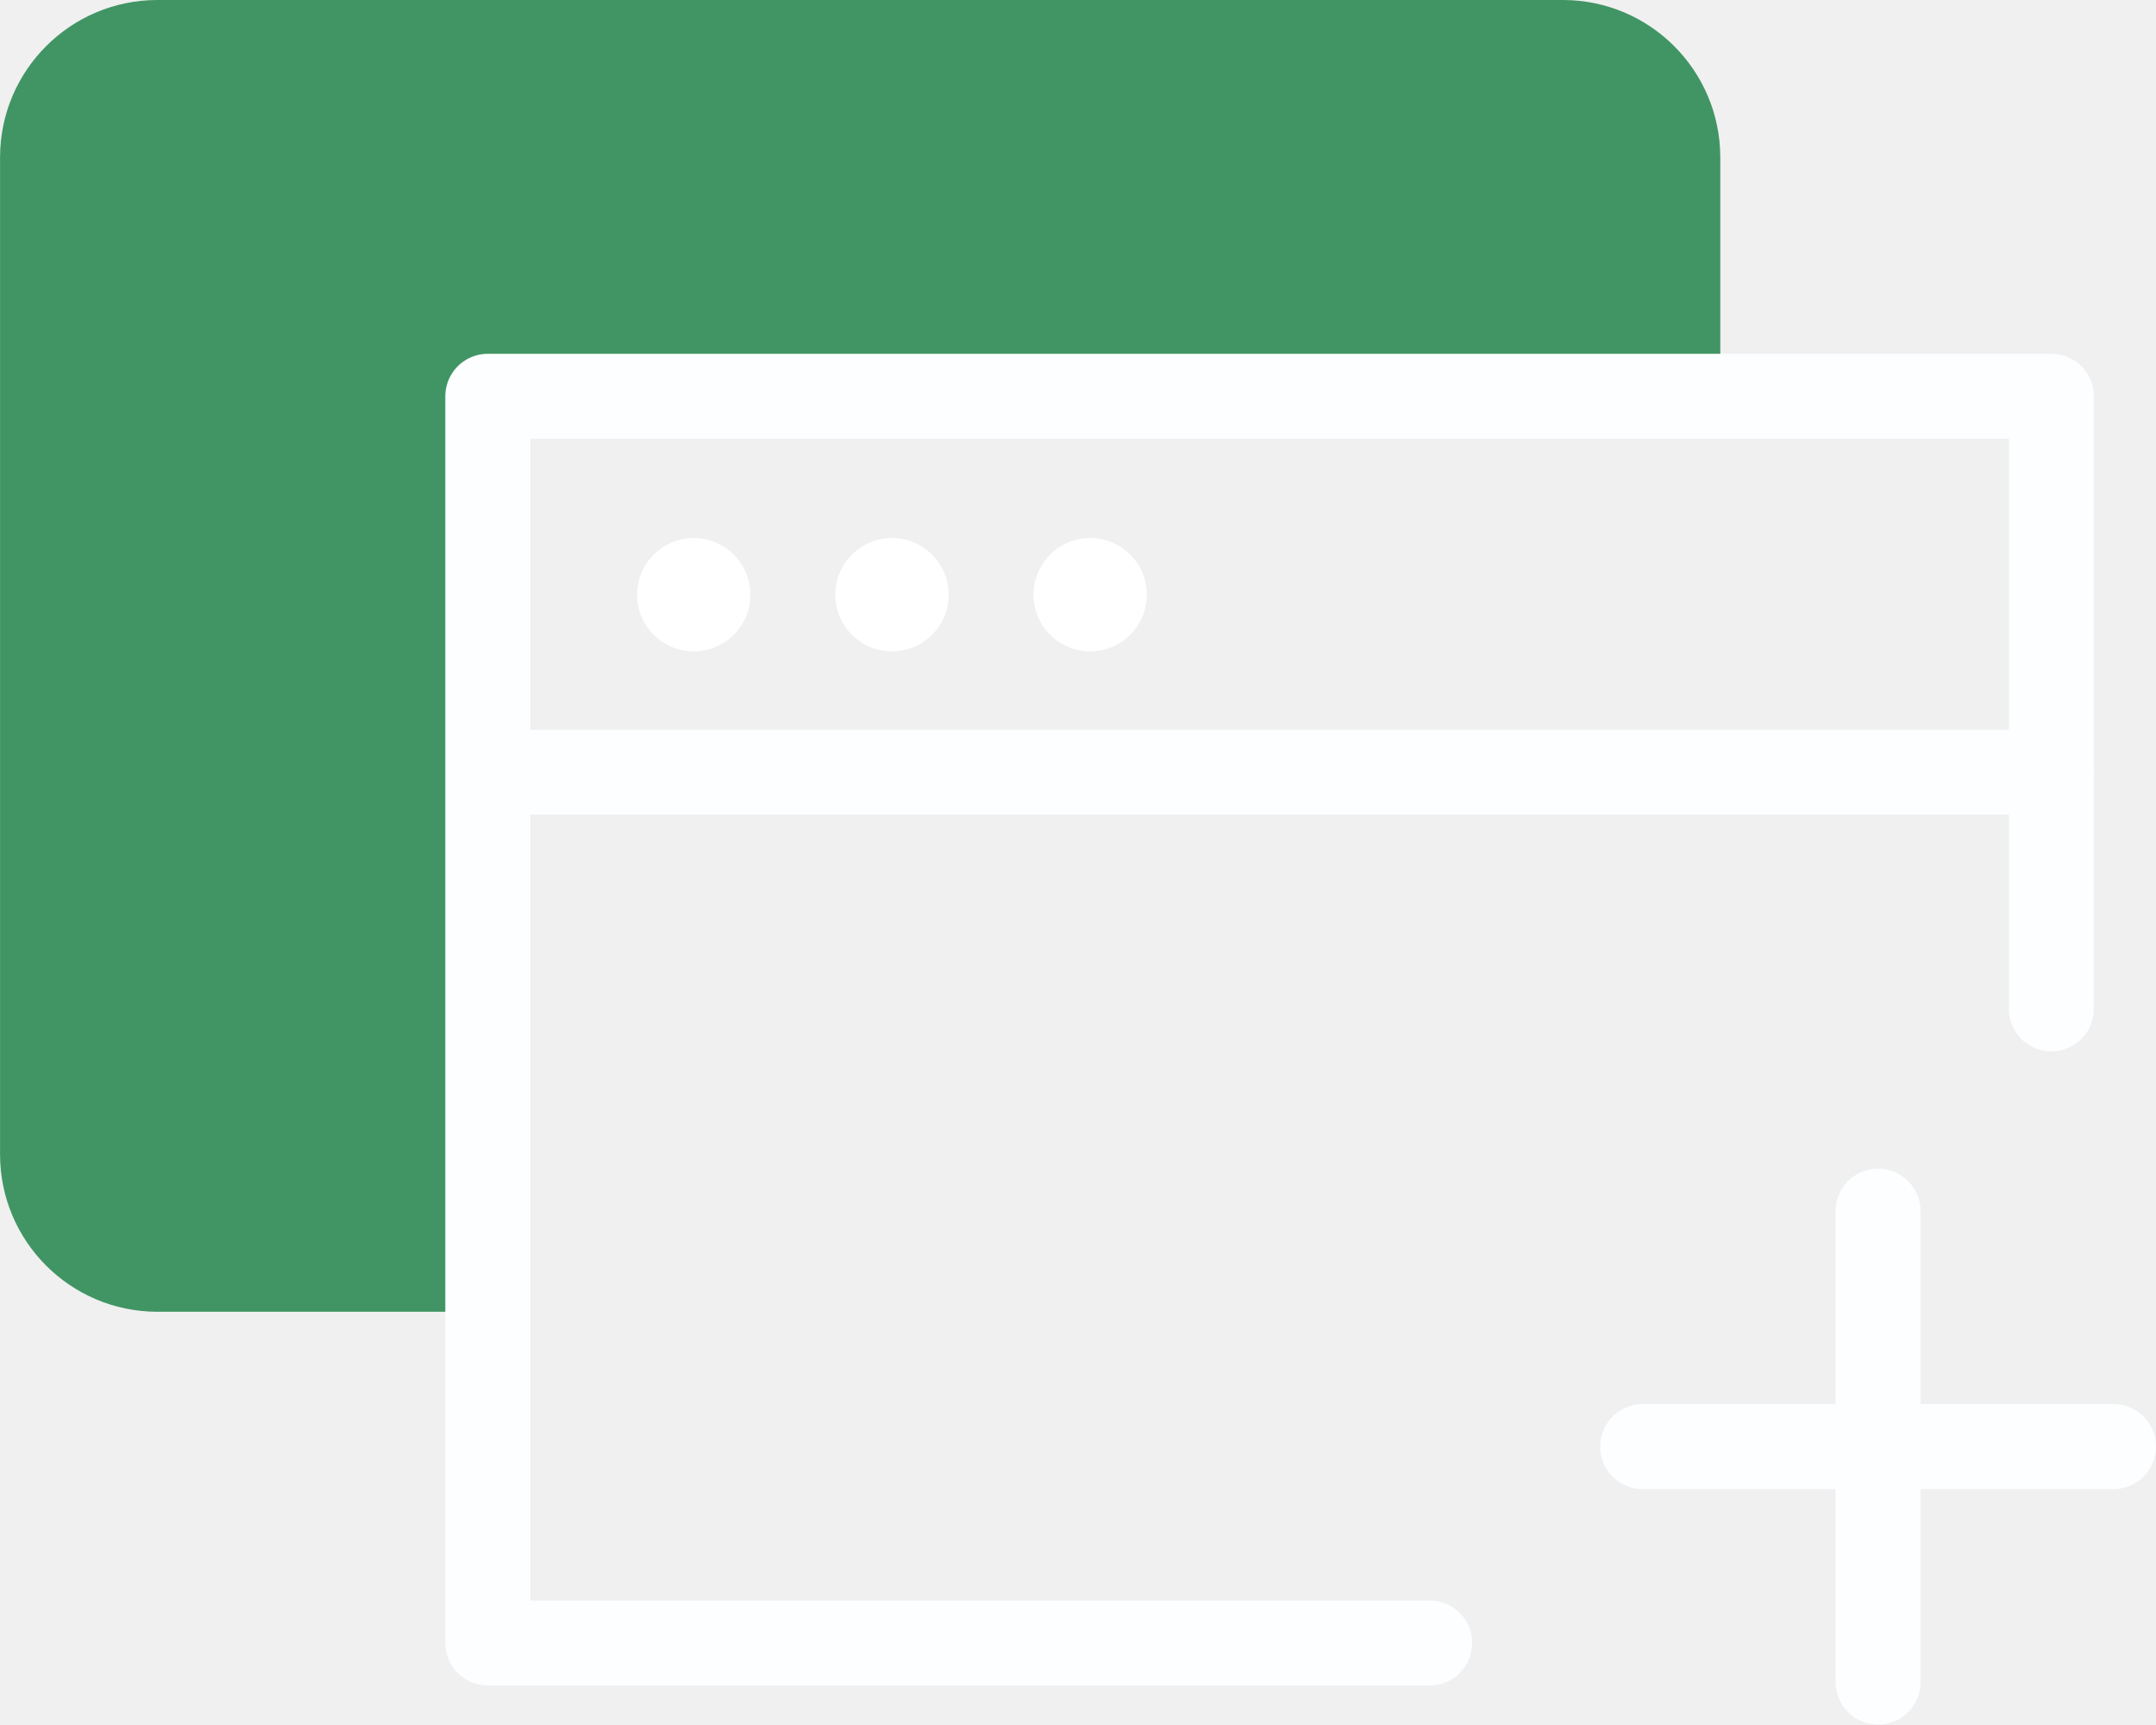
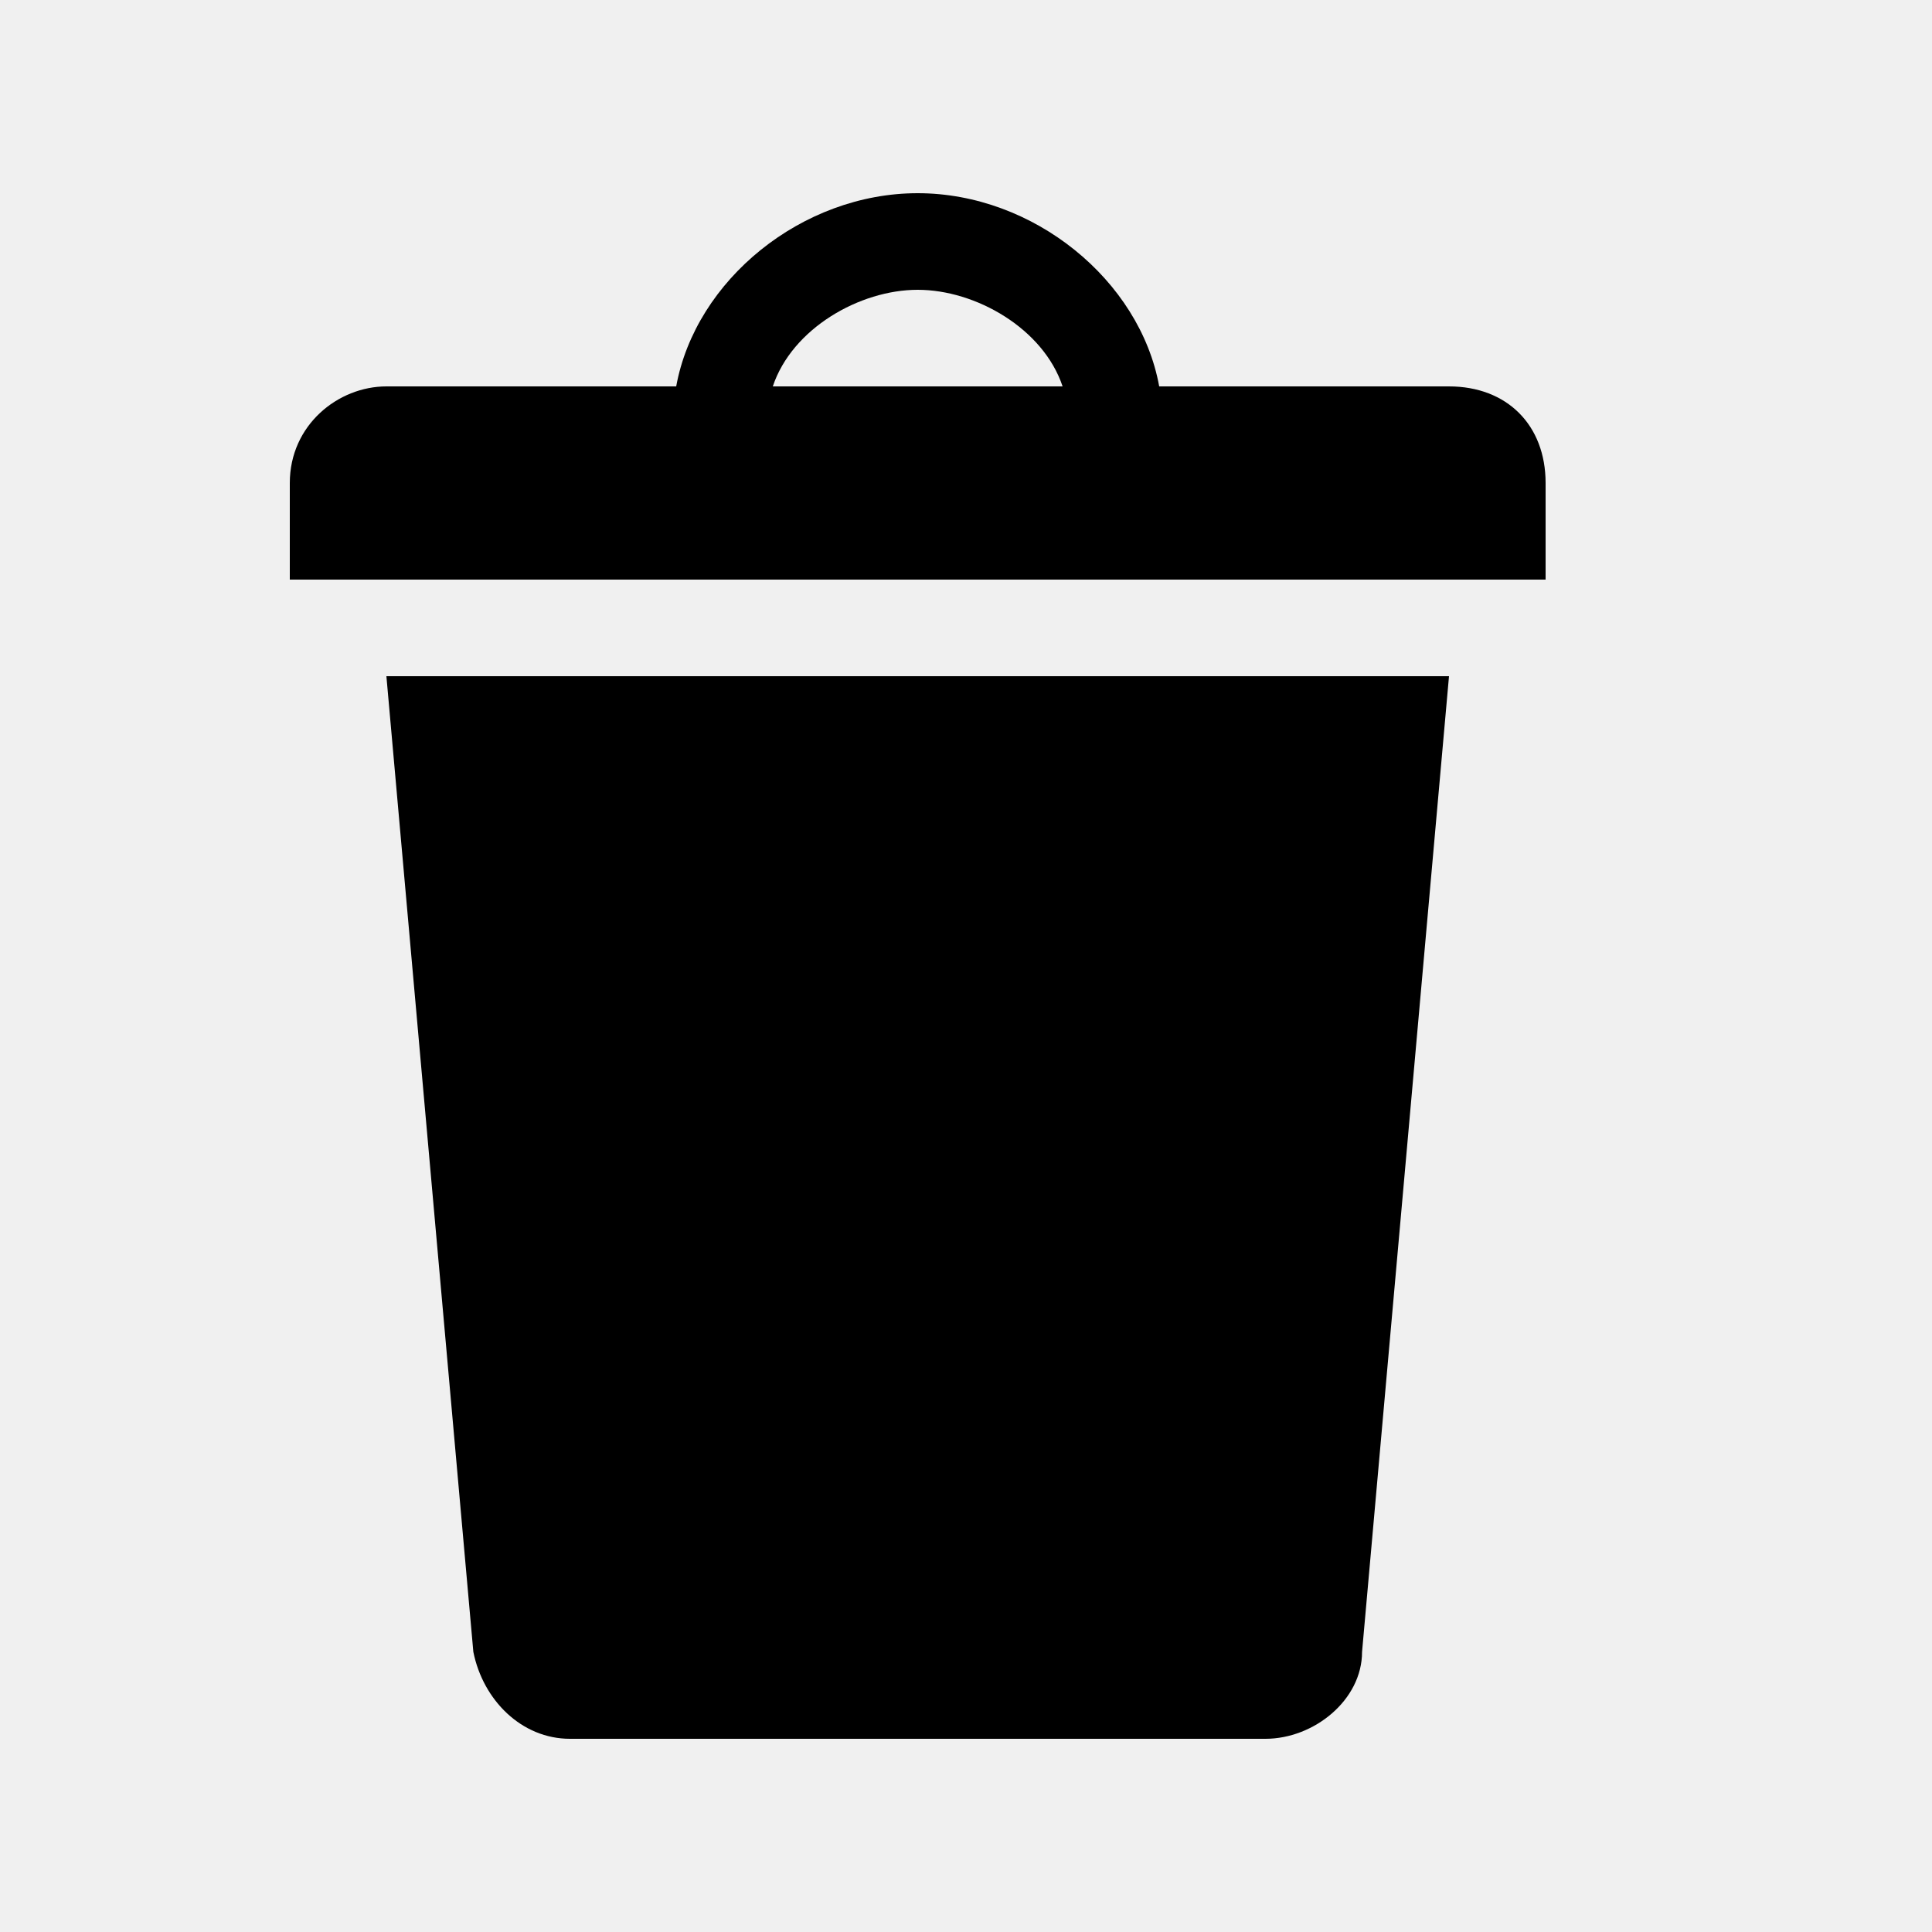
- <svg xmlns="http://www.w3.org/2000/svg" width="152.278" height="121.791" viewBox="0 0 152.278 121.791">
-   <defs>
-     <style>
-             .cls-2{fill:none;stroke:#fcfeff;stroke-linecap:round;stroke-linejoin:round;stroke-width:6px}.cls-3{fill:#fff}
-         </style>
-   </defs>
-   <g id="Group_16407" data-name="Group 16407" transform="translate(-173 -126)">
-     <g id="Group_16406" data-name="Group 16406" transform="translate(-.222 -6)">
-       <g id="Group_16403" data-name="Group 16403" transform="translate(6268.221 2688)">
-         <path id="Path_7086" fill="#419564" d="M214.727 521.613a9.9 9.9 0 0 0-10.457 10.629l2.433 43.516c.338 6.086.241 11.067-.219 11.067h-25.2a11.119 11.119 0 0 1-11.084-11.086v-70.467a11.119 11.119 0 0 1 11.086-11.086h99.327a11.119 11.119 0 0 1 11.087 11.086V523.7c0 .532-4.986.768-11.078.527z" data-name="Path 7086" transform="translate(-6265.196 -3050.186)" />
-         <g id="Group_16400" data-name="Group 16400" transform="translate(-5978.98 -2470.468)">
-           <path id="Line_441" d="M0 0L0 33.259" class="cls-2" data-name="Line 441" transform="translate(16.629)" />
-           <path id="Line_442" d="M33.259 0L0 0" class="cls-2" data-name="Line 442" transform="translate(0 16.629)" />
-         </g>
-         <path id="Path_7087" d="M248.792 591.967h-66.526v-88.044H292.7v43.263" class="cls-2" data-name="Path 7087" transform="translate(-6242.813 -3031.937)" />
-         <path id="Line_443" d="M0 0L108.436 0" class="cls-2" data-name="Line 443" transform="translate(-6058.547 -2501.462)" />
-       </g>
-     </g>
-     <circle id="Ellipse_3396" cx="4" cy="4" r="4" class="cls-3" data-name="Ellipse 3396" transform="translate(232 164)" />
-     <circle id="Ellipse_3397" cx="4" cy="4" r="4" class="cls-3" data-name="Ellipse 3397" transform="translate(218 164)" />
-     <circle id="Ellipse_3398" cx="4" cy="4" r="4" class="cls-3" data-name="Ellipse 3398" transform="translate(246 164)" />
-   </g>
+ <svg xmlns="http://www.w3.org/2000/svg" version="1.1" id="Layer_1" x="0px" y="0px" viewBox="0 0 20 20" style="enable-background:new 0 0 20 20;" xml:space="preserve">
+   <path d="M12,4h3c0.6,0,1,0.4,1,1v1H3V5c0-0.6,0.5-1,1-1h3c0.2-1.1,1.3-2,2.5-2S11.8,2.9,12,4z M8,4h3c-0.2-0.6-0.9-1-1.5-1  S8.2,3.4,8,4z M4,7h11l-0.9,10.1c0,0.5-0.5,0.9-1,0.9H5.9c-0.5,0-0.9-0.4-1-0.9L4,7z" />
</svg>
